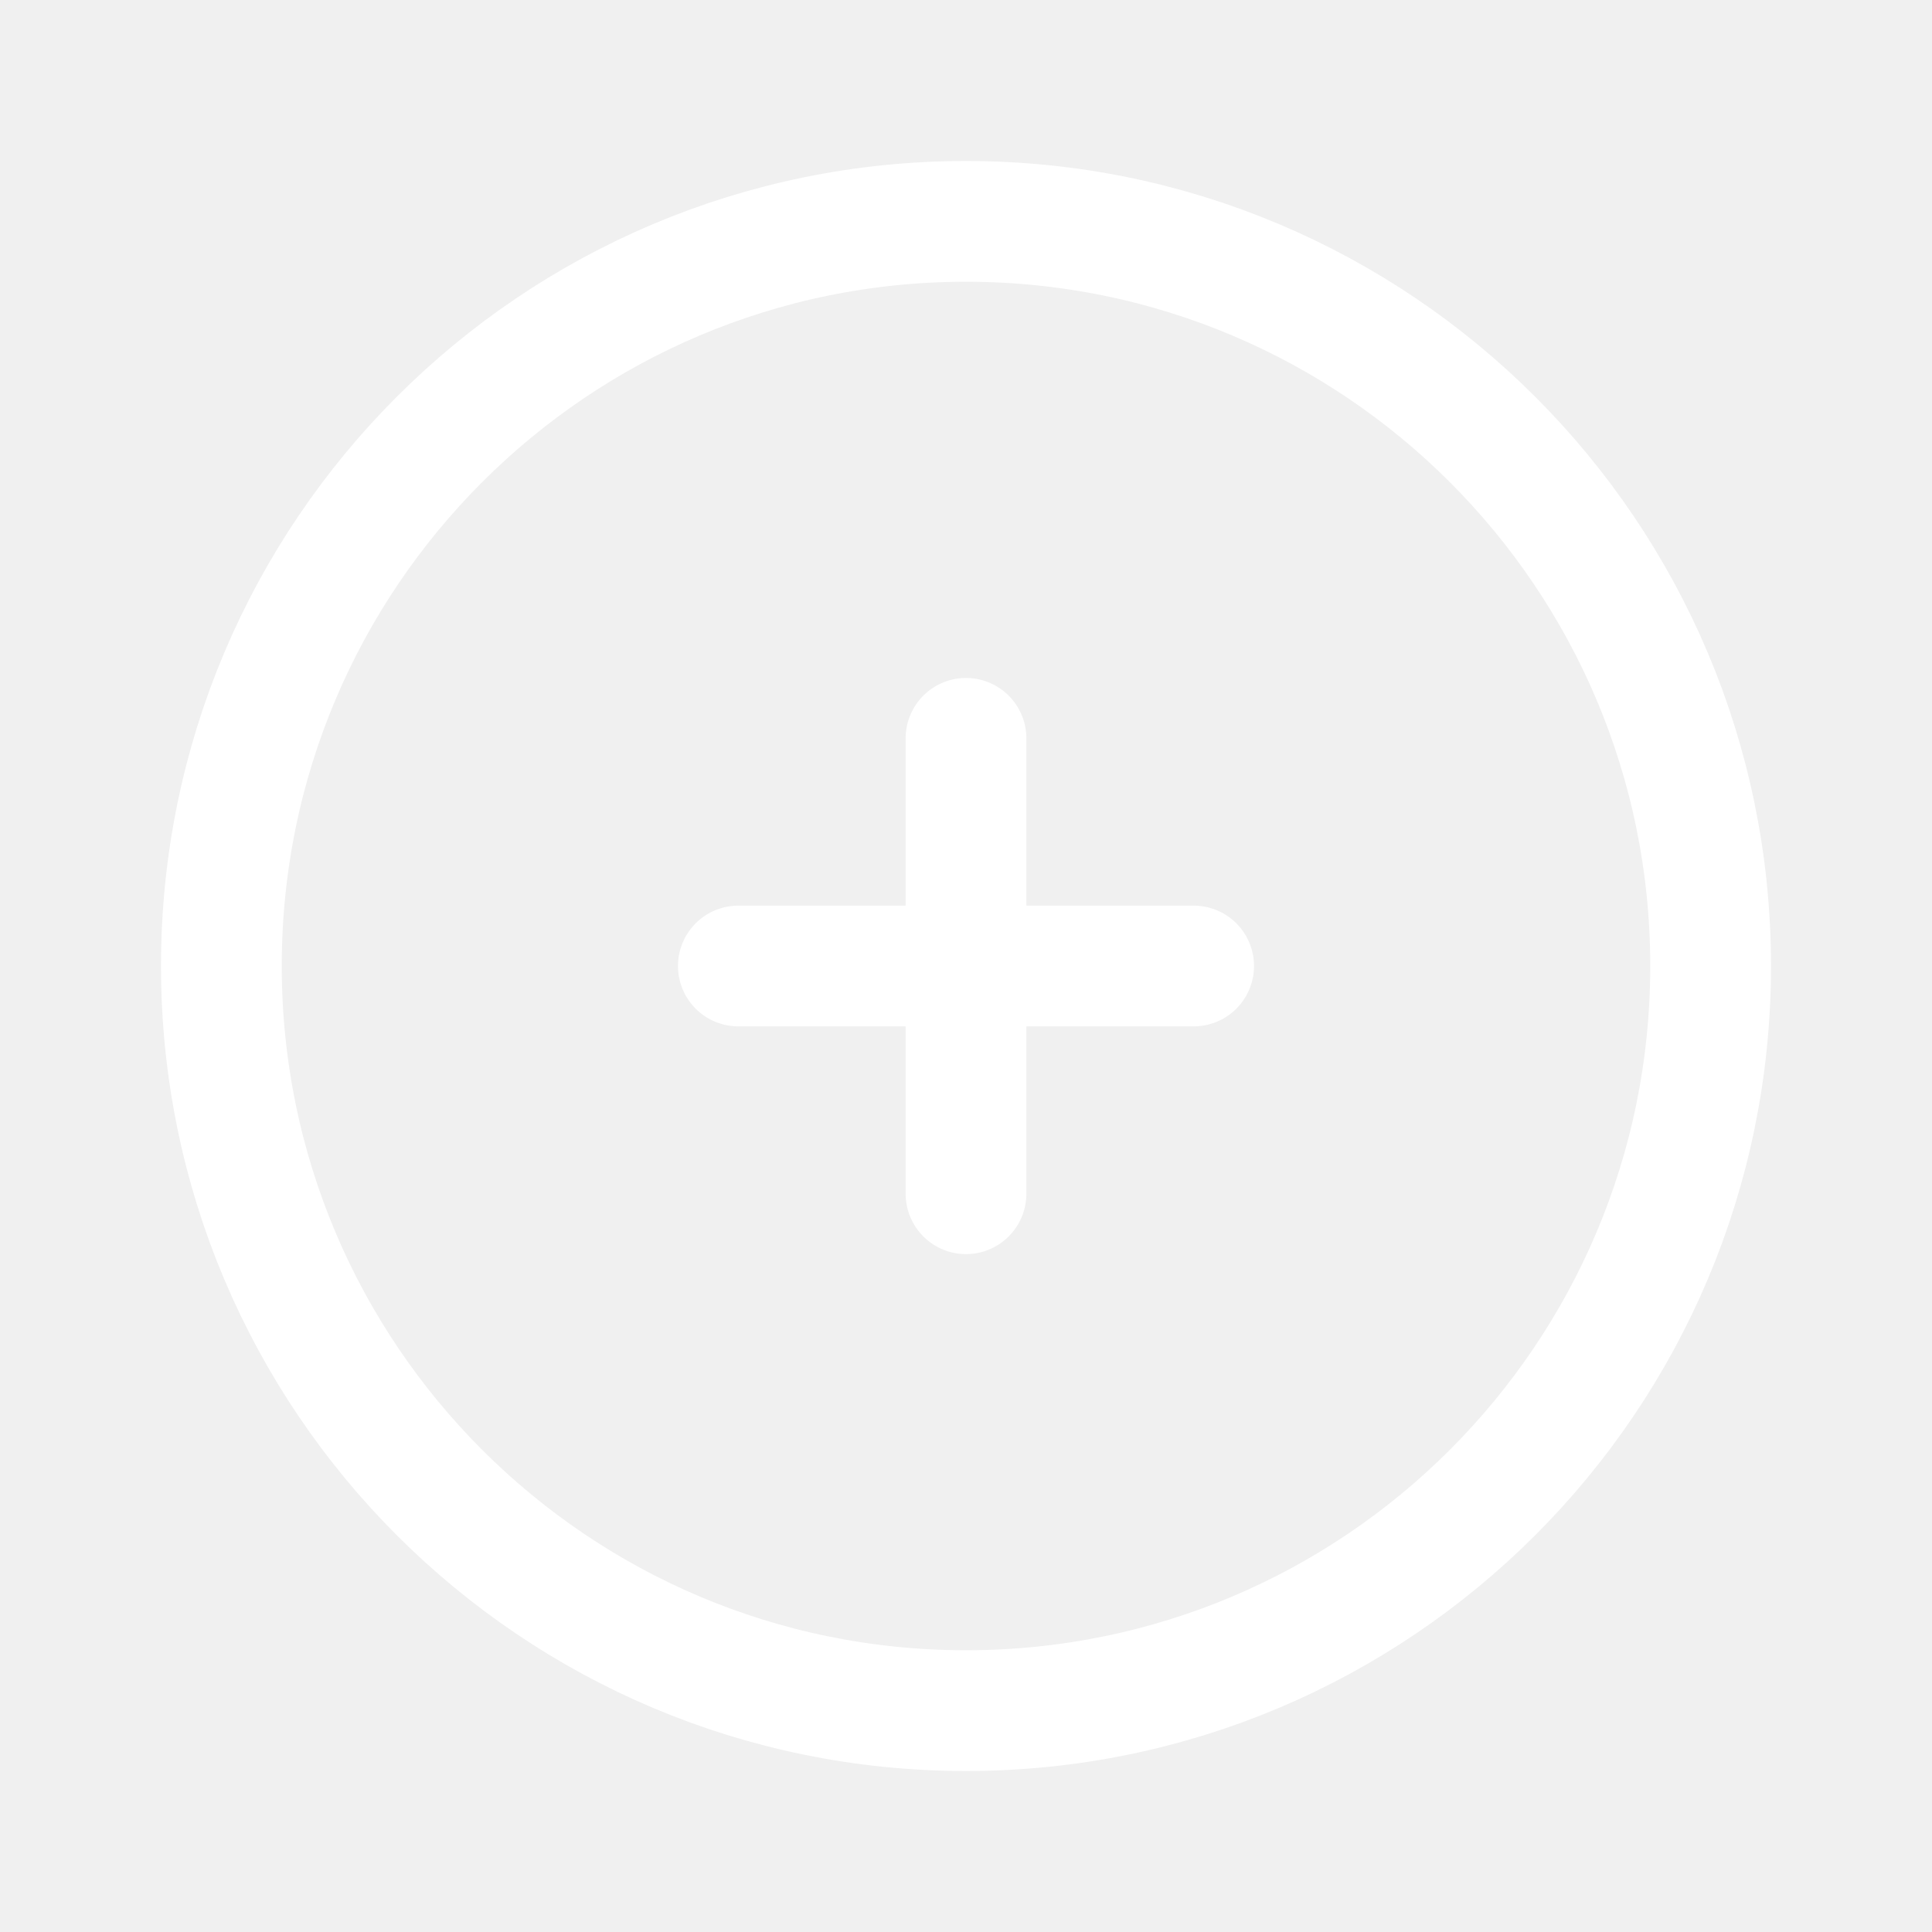
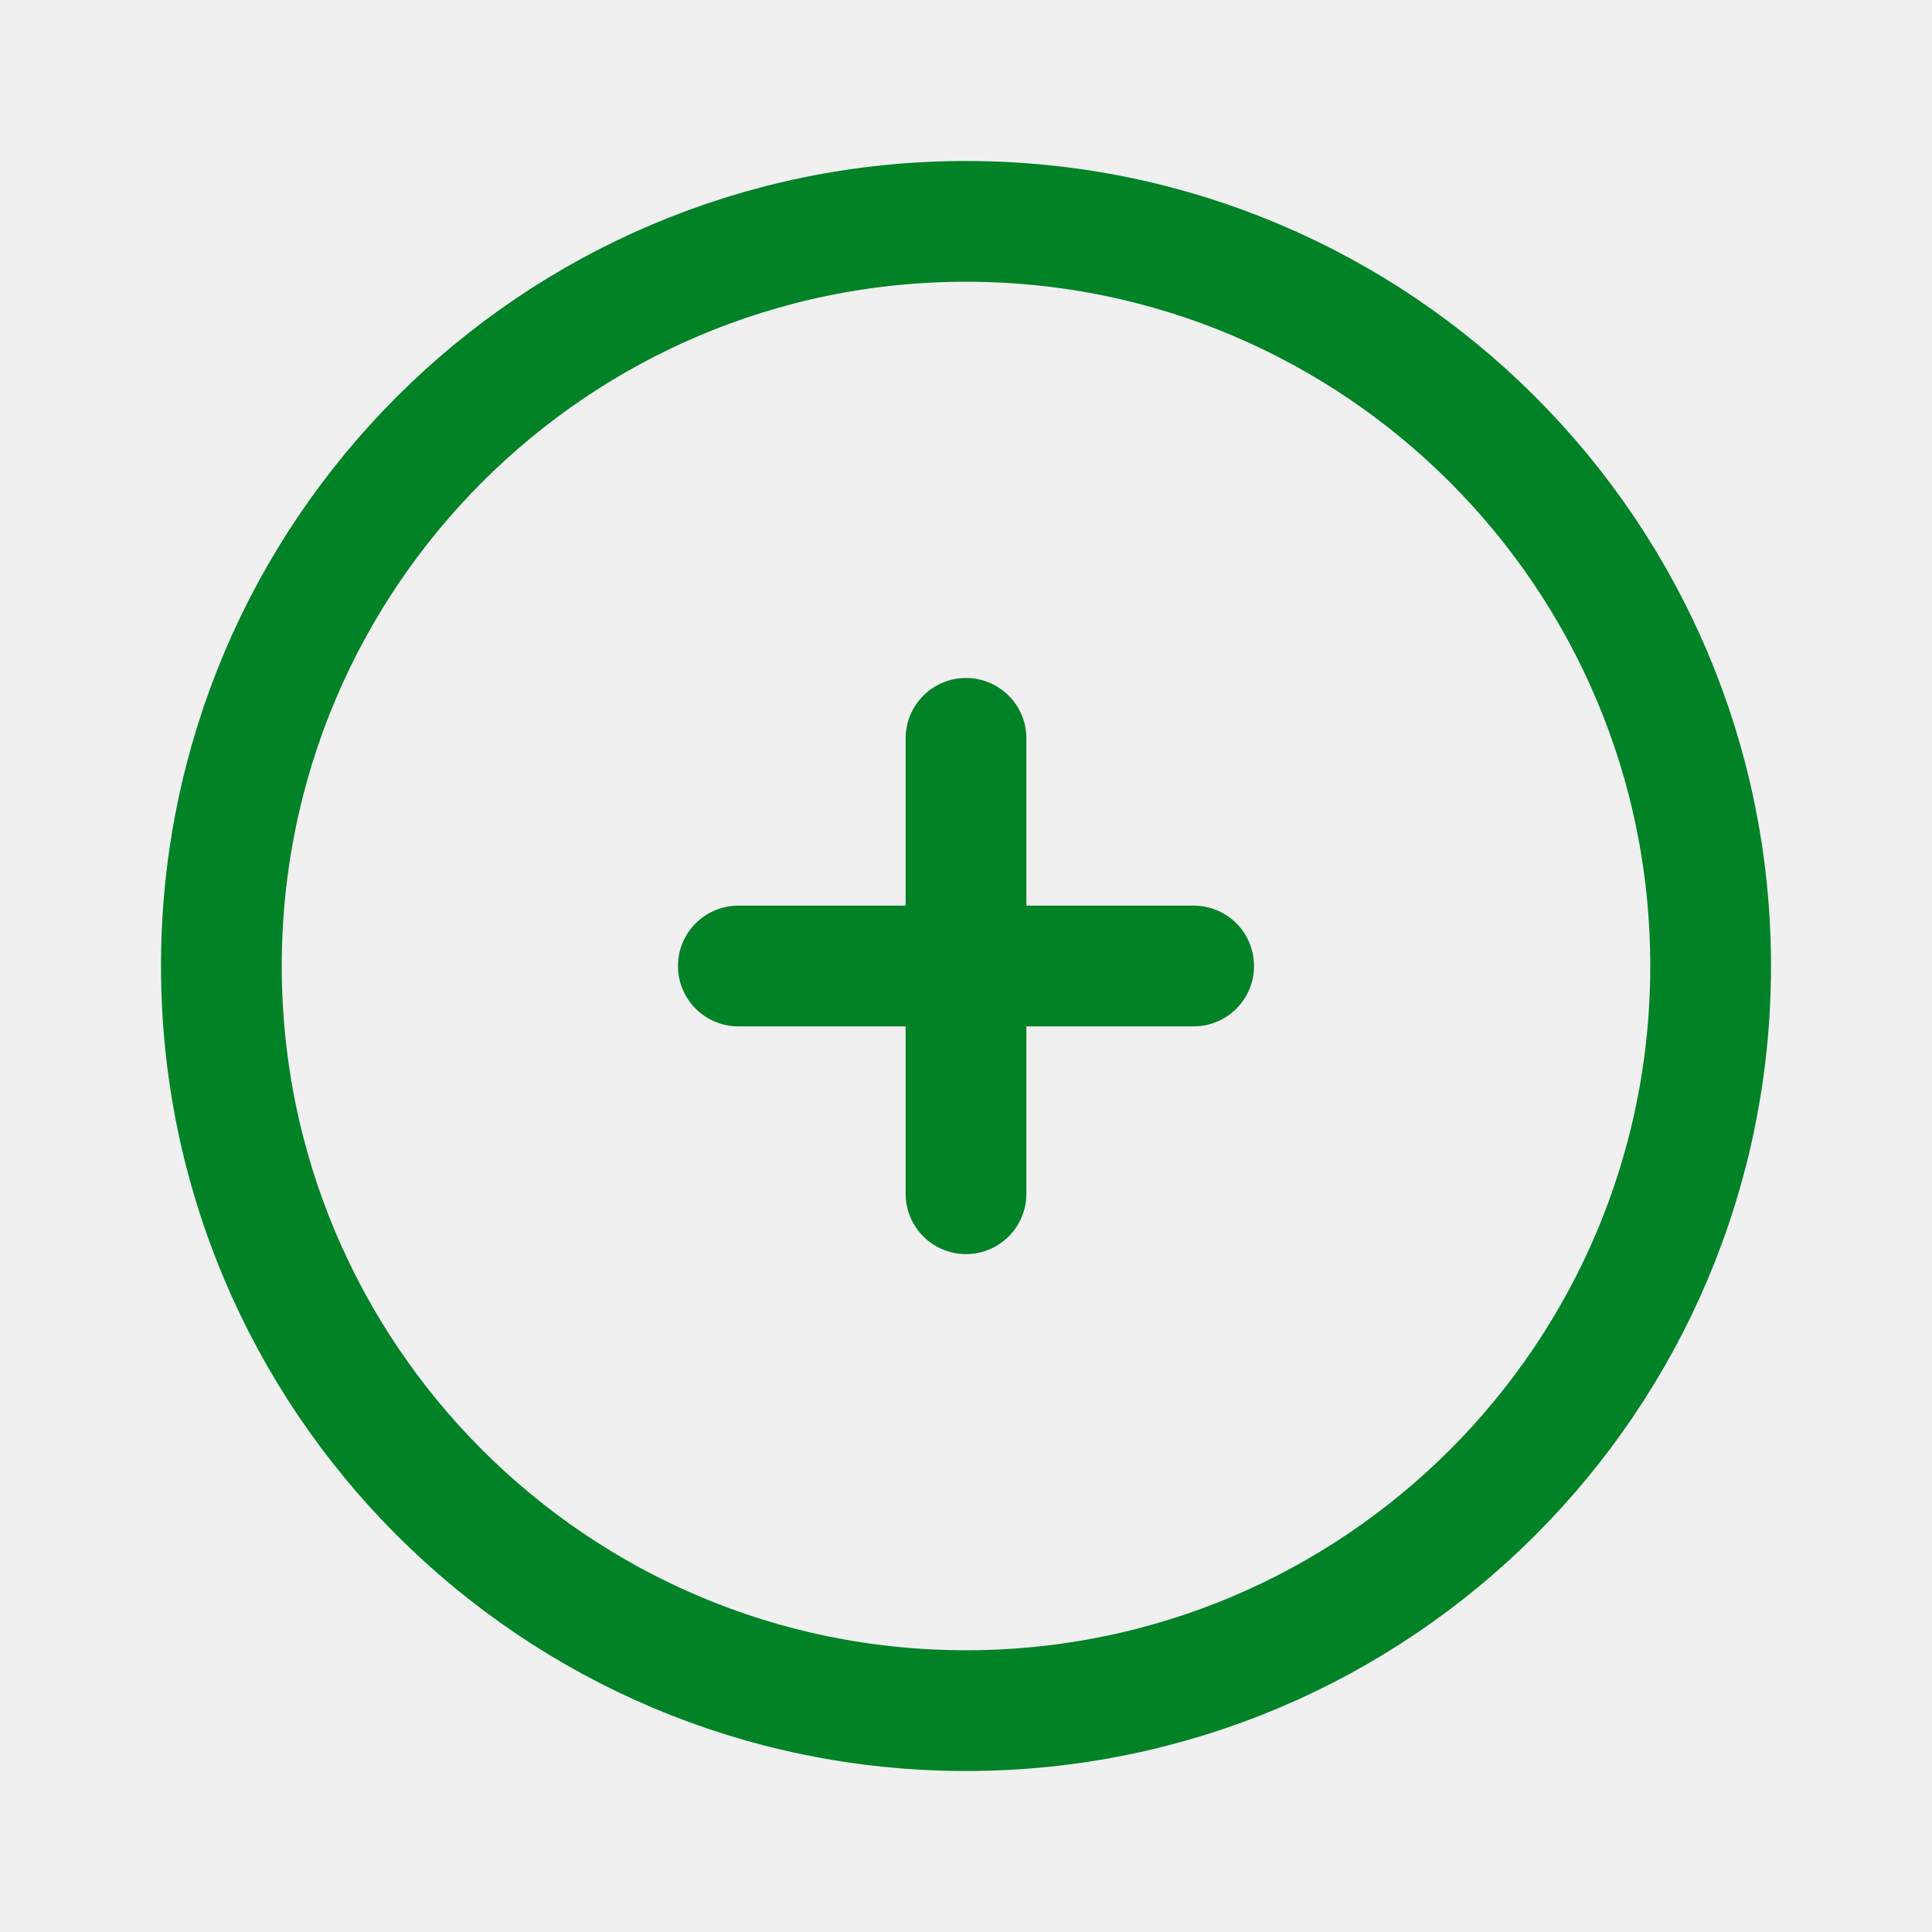
<svg xmlns="http://www.w3.org/2000/svg" width="24" height="24" viewBox="0 0 24 24" fill="none">
-   <path d="M14.828 12H9.172" stroke="white" stroke-width="1.5" stroke-linecap="round" />
-   <path d="M12 14.829V9.172" stroke="white" stroke-width="1.5" stroke-linecap="round" />
-   <path d="M21.25 12C21.25 6.891 17.109 2.75 12 2.75C6.891 2.75 2.75 6.891 2.75 12C2.75 17.109 6.891 21.25 12 21.25C17.109 21.25 21.25 17.109 21.25 12Z" stroke="white" stroke-width="1.5" />
+   <path d="M14.828 12H9.172" stroke="#018226" stroke-width="1.5" stroke-linecap="round" />
+   <path d="M12 14.829V9.172" stroke="#018226" stroke-width="1.5" stroke-linecap="round" />
+   <path d="M21.25 12C21.25 6.891 17.109 2.75 12 2.75C6.891 2.75 2.75 6.891 2.75 12C2.75 17.109 6.891 21.25 12 21.25C17.109 21.25 21.25 17.109 21.25 12Z" stroke="#018226" stroke-width="1.5" />
</svg>
